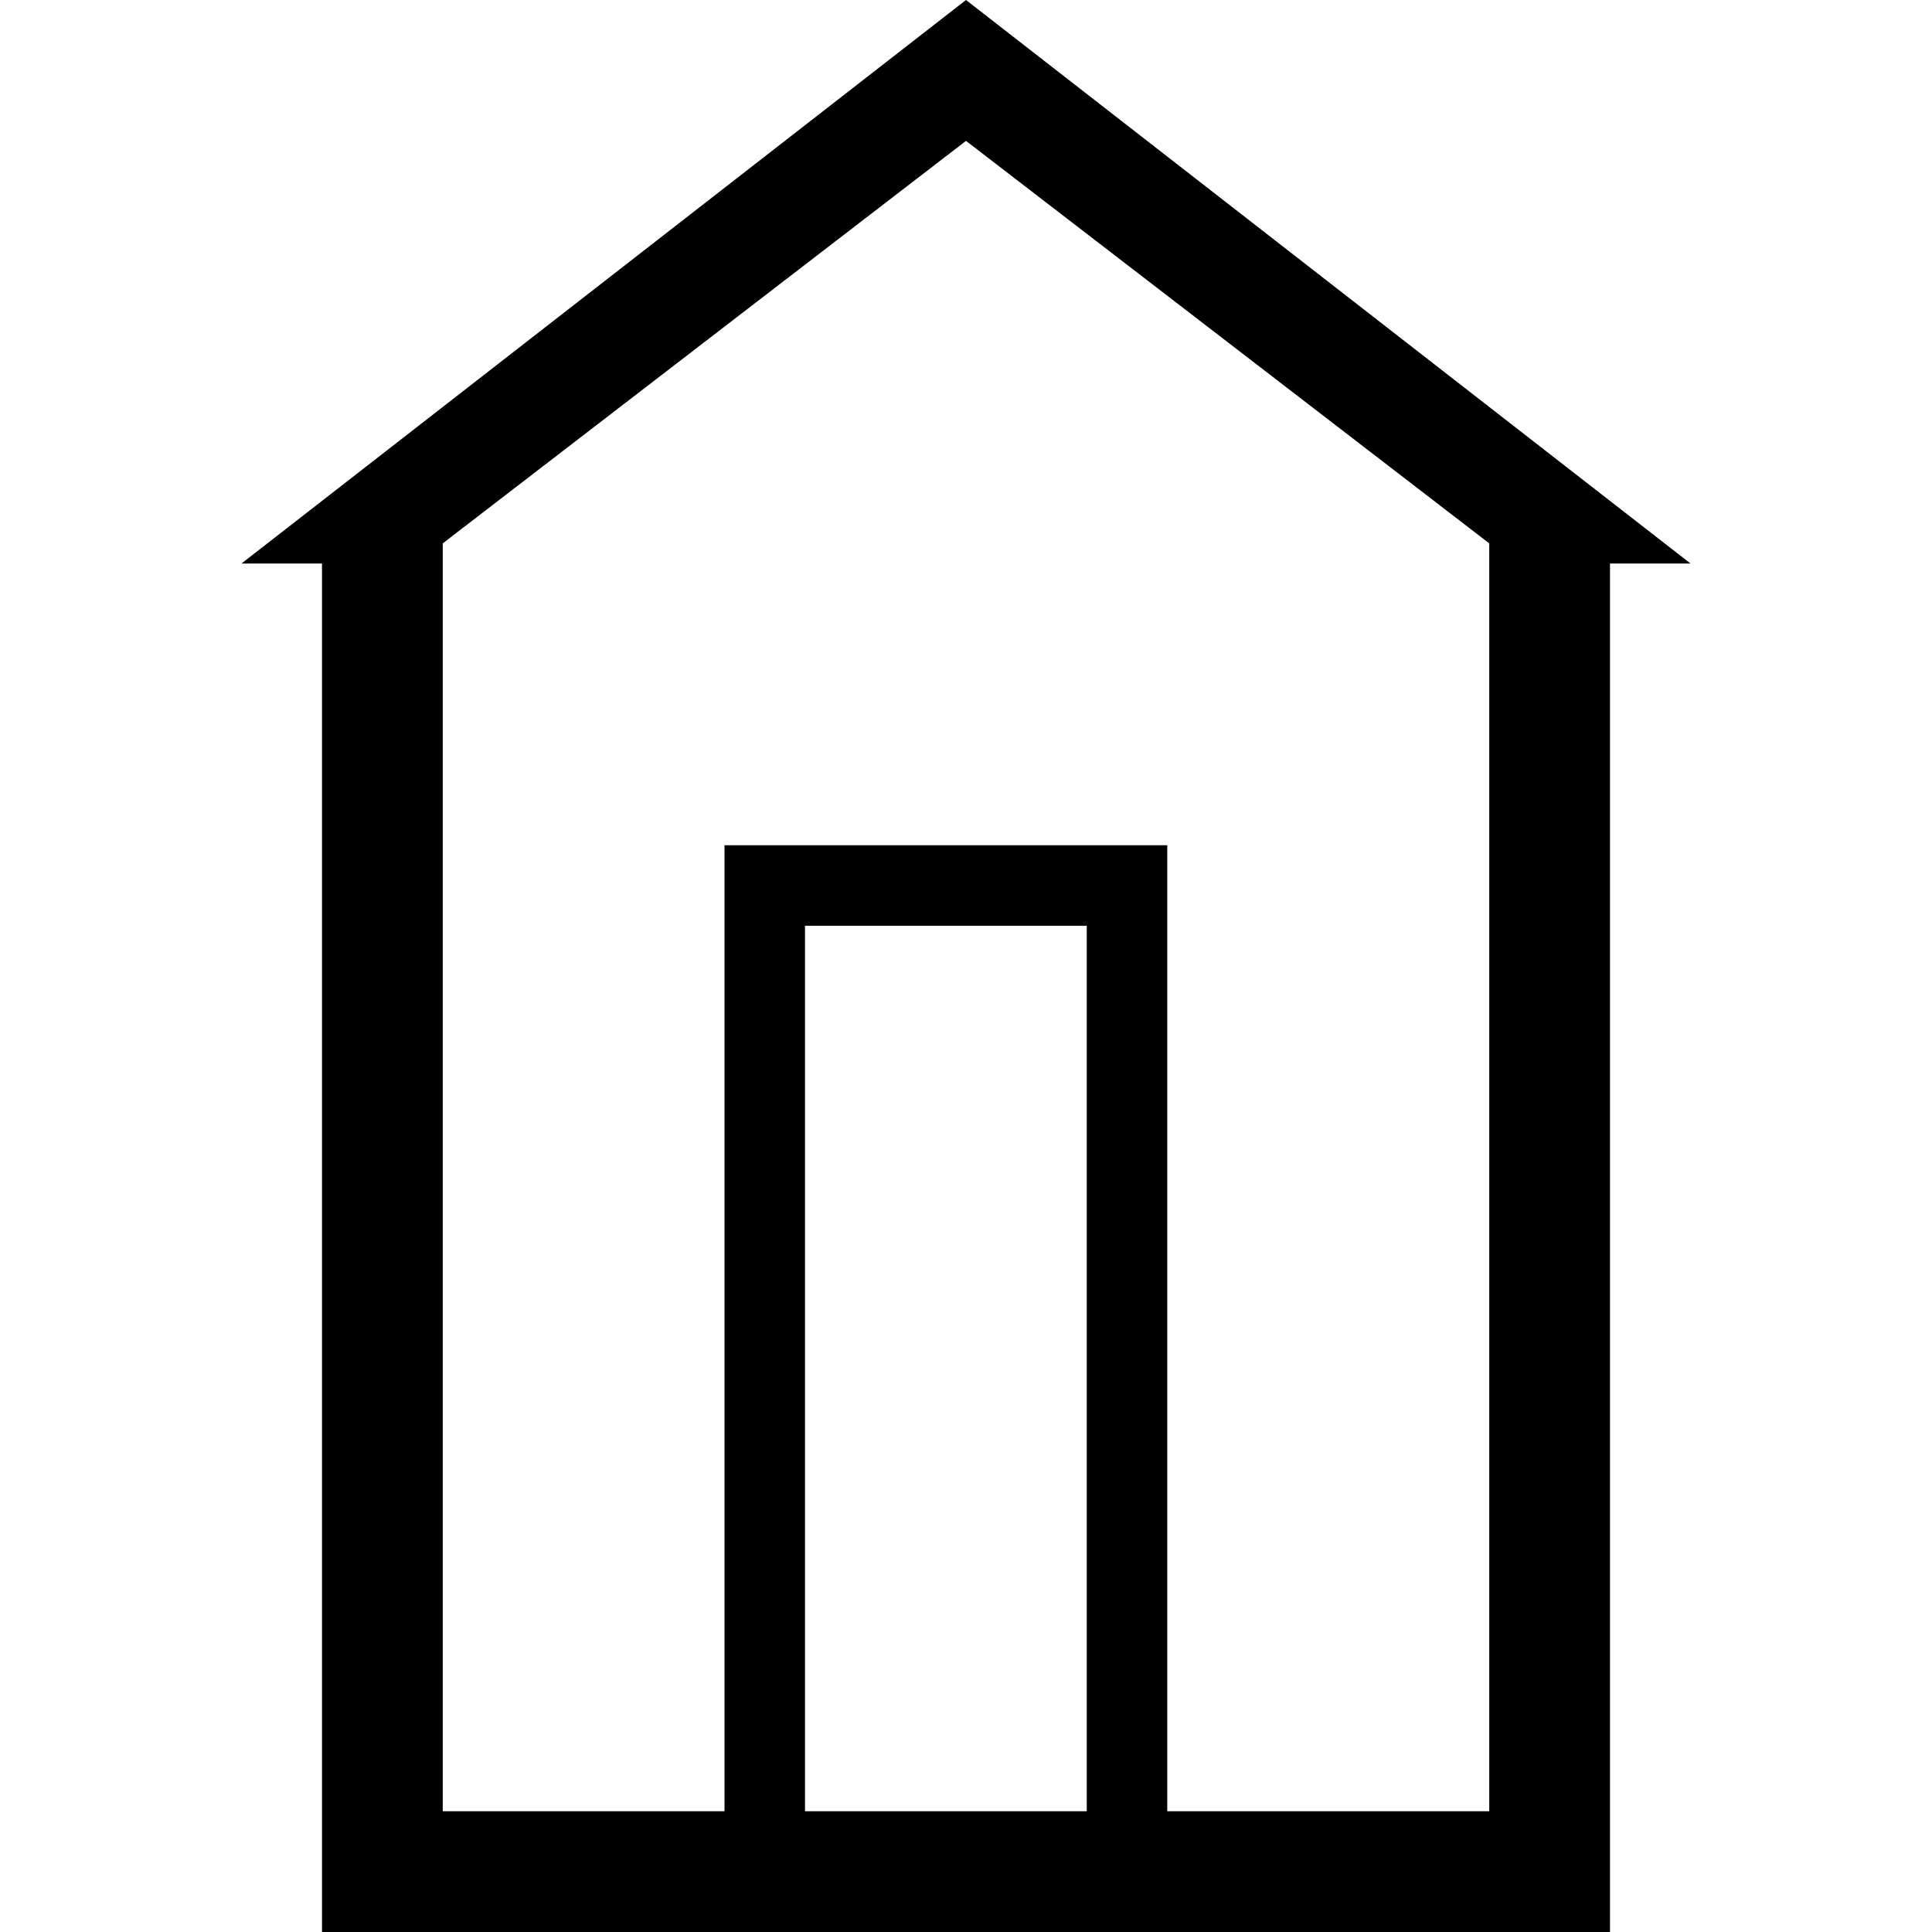
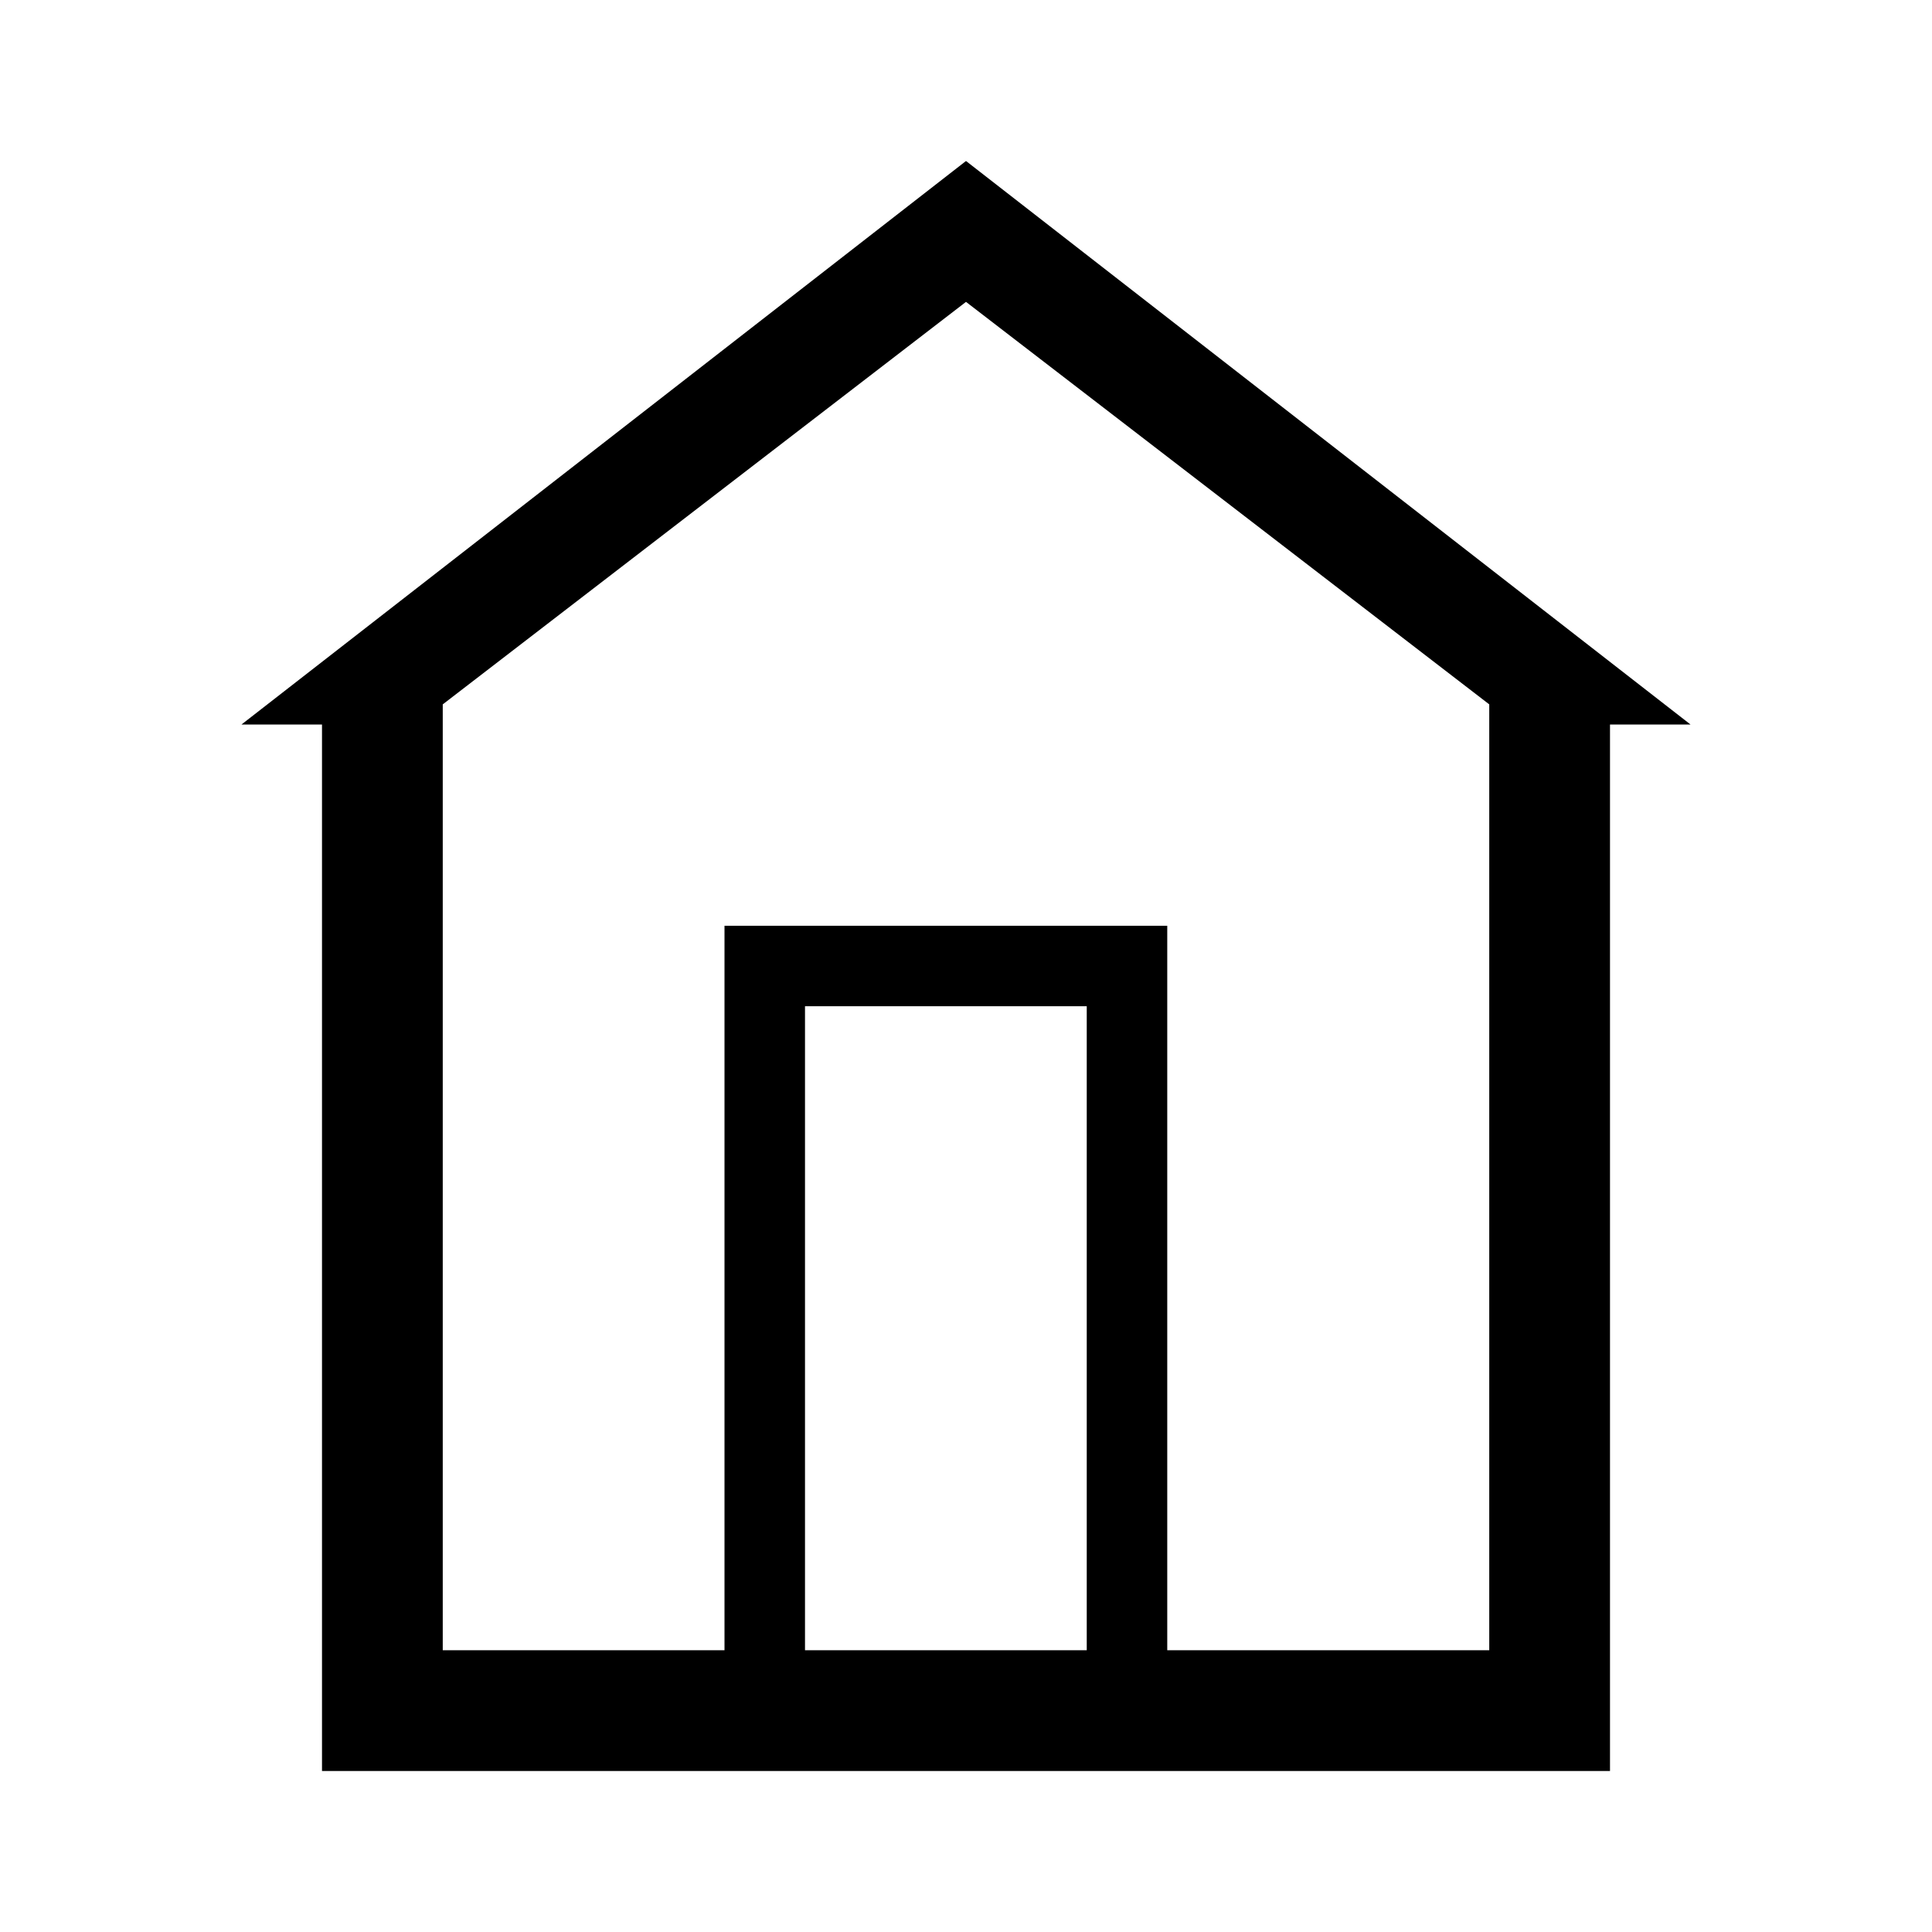
- <svg xmlns="http://www.w3.org/2000/svg" width="48" height="48" version="1.1">
-   <path d="M 24,0 6,14 H 8 V 48 H 40 V 14 h 2 z m 0,3.5 13,10 V 45 H 29 V 21 H 18 V 45 H 11 V 13.5 Z M 20,23 h 7 v 22 h -7 z" />
+ <svg xmlns="http://www.w3.org/2000/svg" width="48" height="48" version="1.1" id="svg1">
+   <defs id="defs1" />
+   <path d="M 24,4 6,18 H 8 V 44 H 40 V 18 h 2 z m 0,3.5 13,10 V 41 H 29 V 23 H 18 V 41 H 11 V 17.5 Z M 20,25 h 7 v 16 h -7 z" id="path1" style="fill:#000000;fill-opacity:1" />
</svg>
